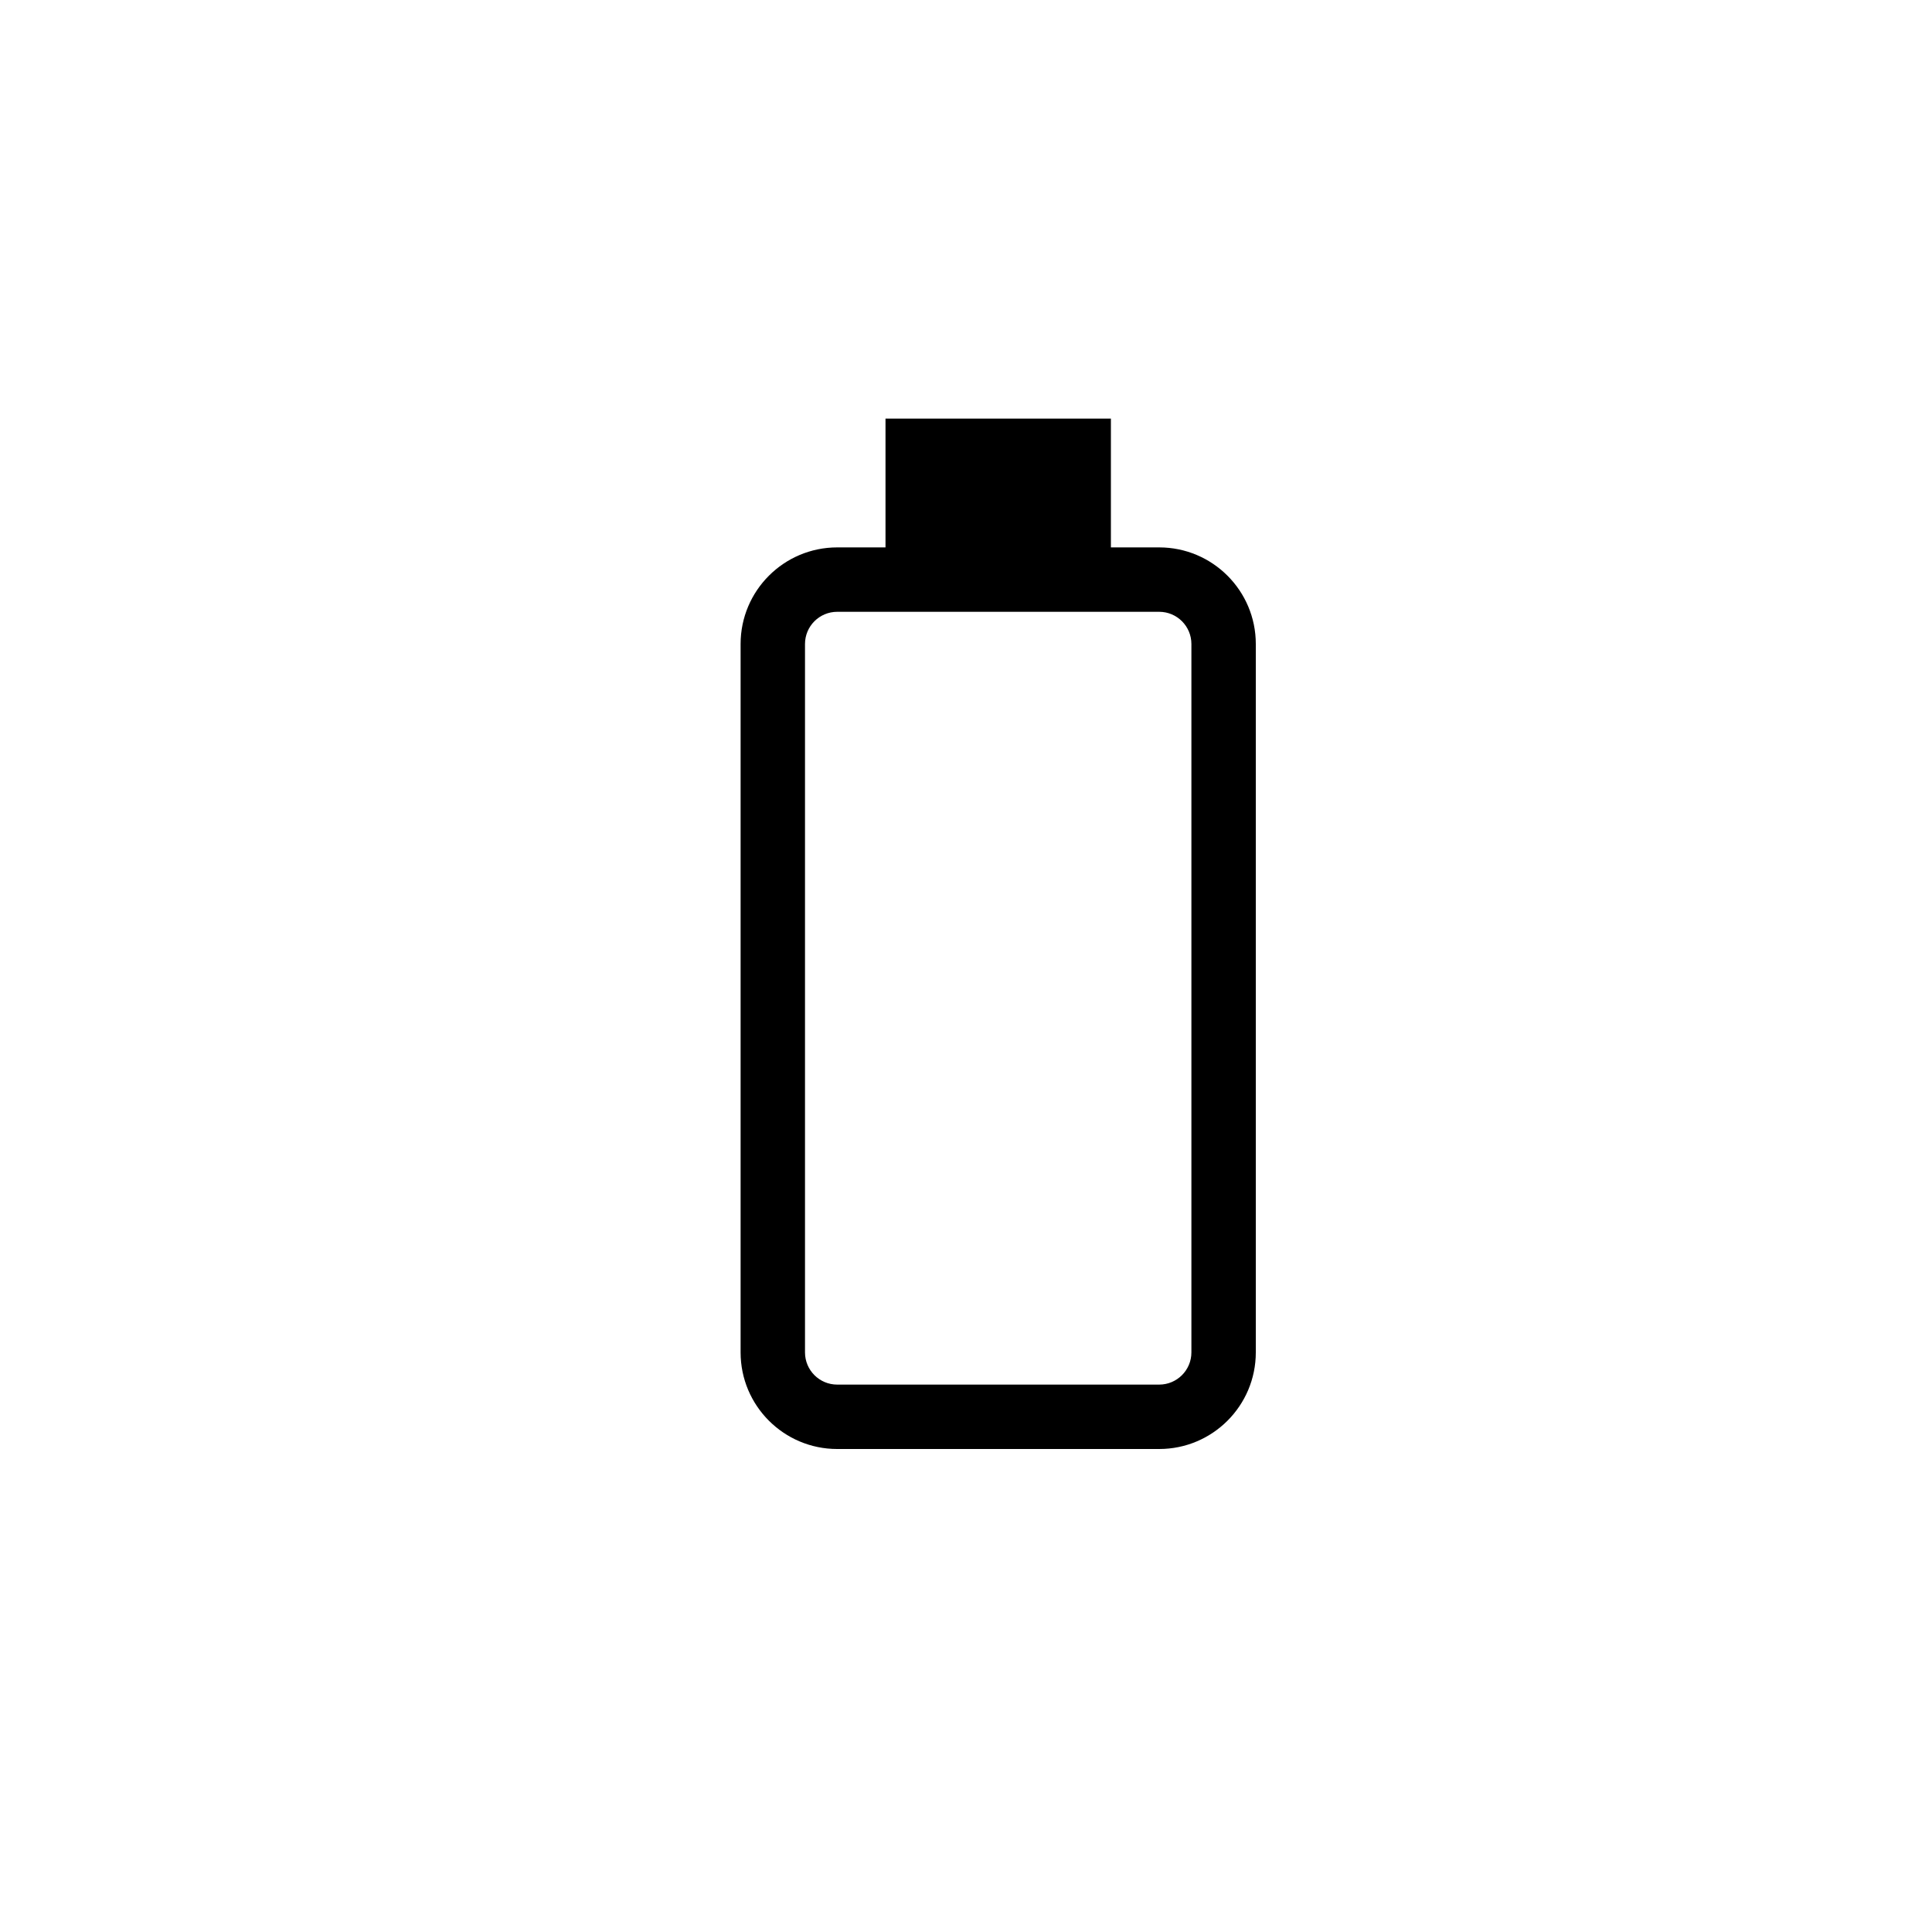
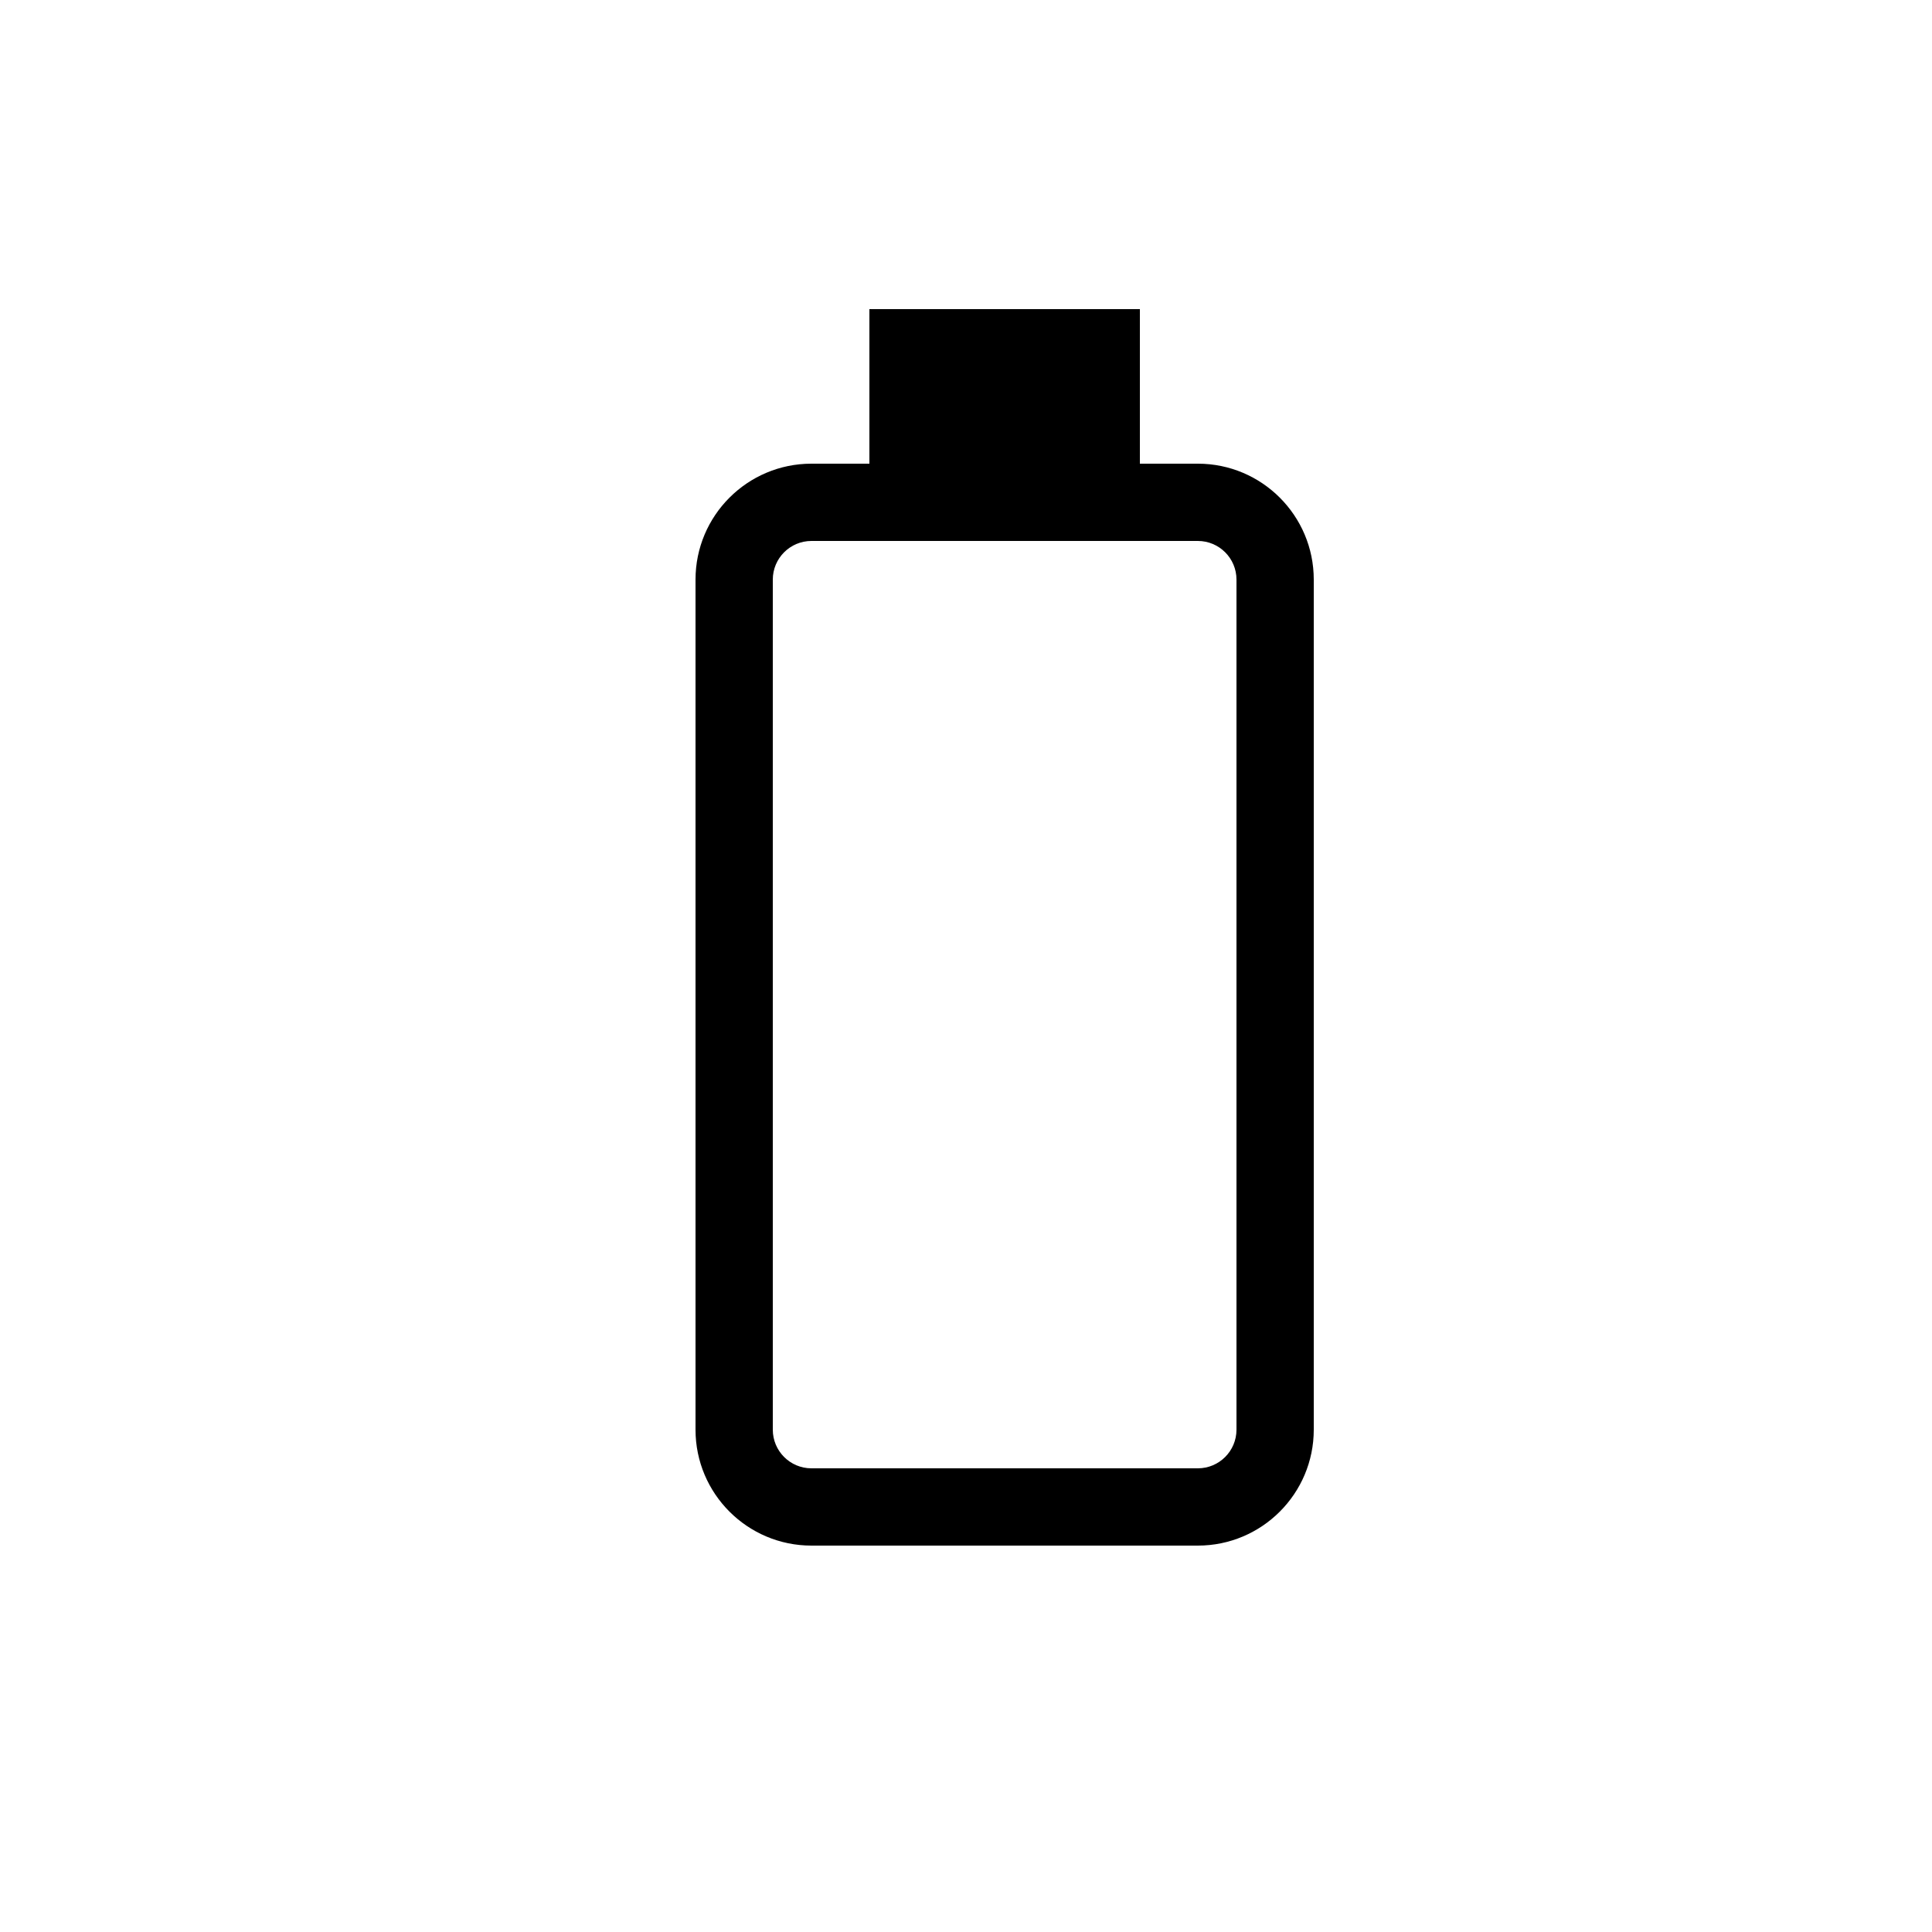
- <svg xmlns="http://www.w3.org/2000/svg" width="30" height="30" viewBox="0 0 30 30" fill="none">
+ <svg xmlns="http://www.w3.org/2000/svg" width="30" height="30" viewBox="2.5 2.5 25 25" fill="none">
  <path d="M17.25 8.5H18C18.828 8.5 19.5 9.172 19.5 10V21C19.5 21.828 18.828 22.5 18 22.5H13C12.172 22.5 11.5 21.828 11.5 21V10C11.5 9.172 12.172 8.5 13 8.5H13.75V6.5H17.25V8.5ZM13 9.5C12.724 9.5 12.5 9.724 12.5 10V21C12.5 21.276 12.724 21.5 13 21.5H18C18.276 21.5 18.5 21.276 18.5 21V10C18.5 9.724 18.276 9.5 18 9.5H13Z" fill="currentColor" />
</svg>
